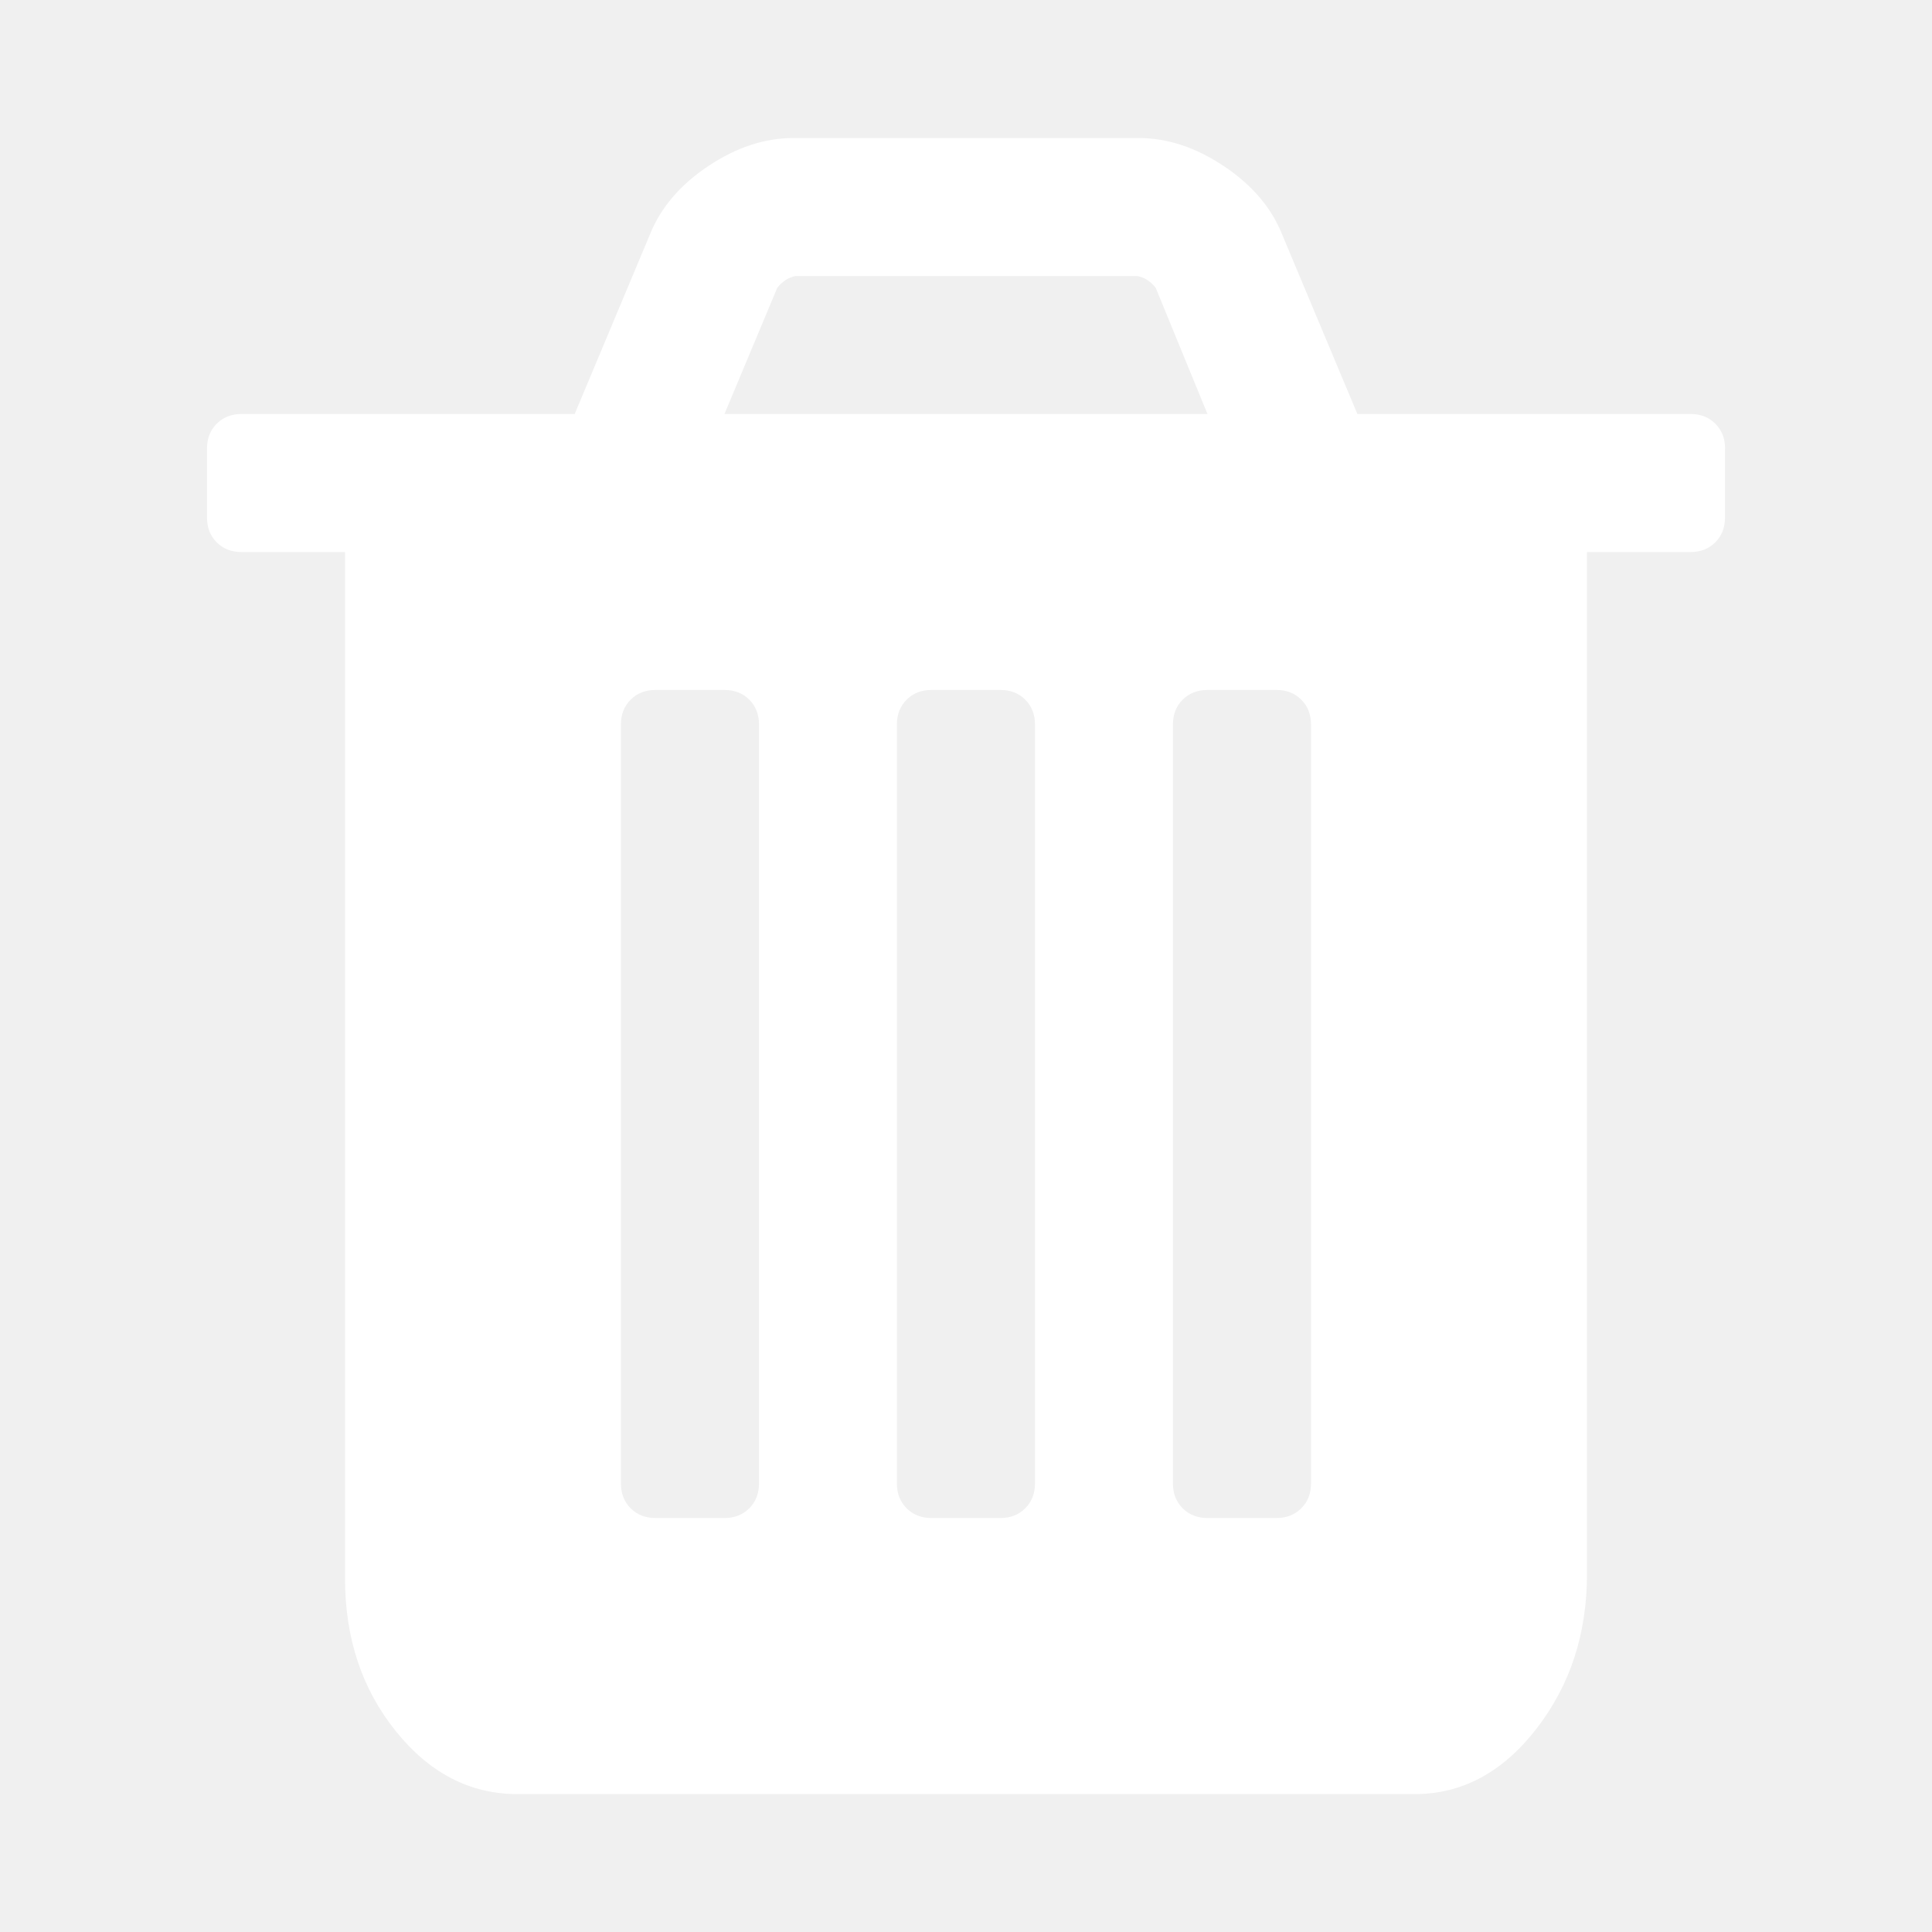
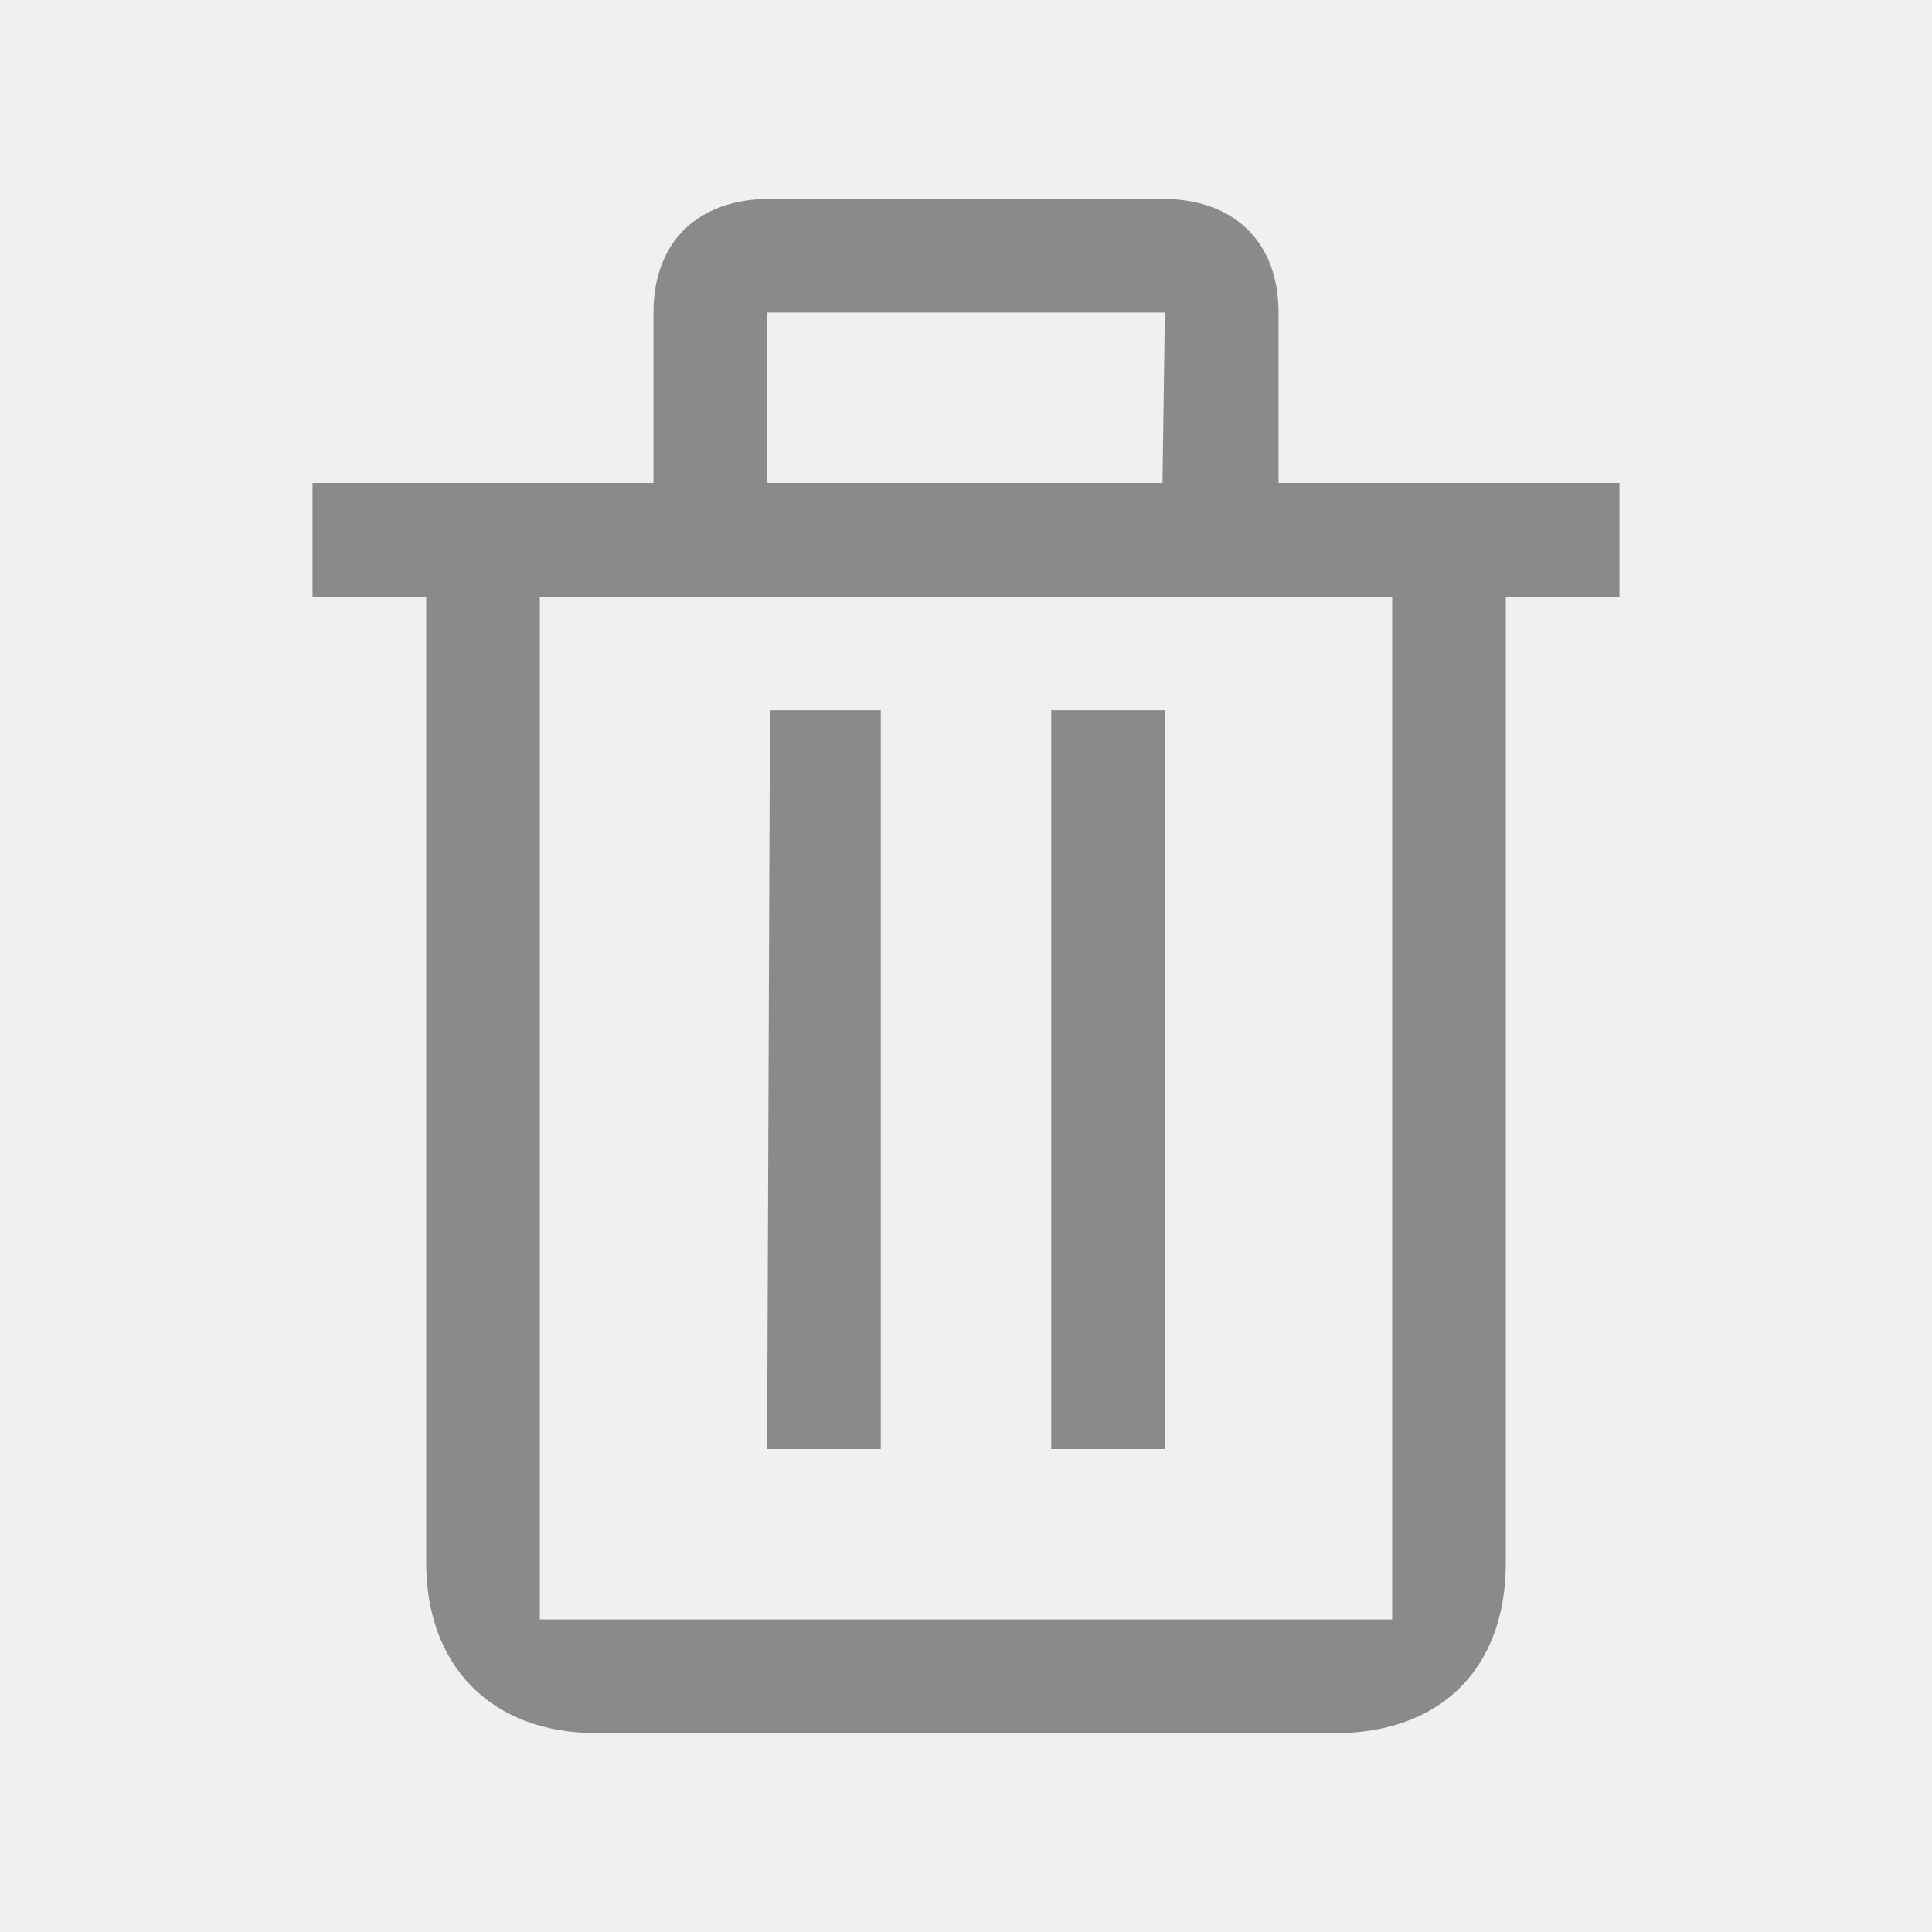
- <svg xmlns="http://www.w3.org/2000/svg" t="1552206762204" class="icon" style="" viewBox="0 0 1024 1024" version="1.1" p-id="2065" width="32" height="32">
+ <svg xmlns="http://www.w3.org/2000/svg" t="1553593505855" class="icon" style="" viewBox="0 0 1024 1024" version="1.1" p-id="3643" width="32" height="32">
  <defs>
    <style type="text/css" />
  </defs>
-   <path d="M402.288 786.272l0-402.272q0-8-5.152-13.152t-13.152-5.152l-36.576 0q-8 0-13.152 5.152t-5.152 13.152l0 402.272q0 8 5.152 13.152t13.152 5.152l36.576 0q8 0 13.152-5.152t5.152-13.152zM548.56 786.272l0-402.272q0-8-5.152-13.152t-13.152-5.152l-36.576 0q-8 0-13.152 5.152t-5.152 13.152l0 402.272q0 8 5.152 13.152t13.152 5.152l36.576 0q8 0 13.152-5.152t5.152-13.152zM694.864 786.272l0-402.272q0-8-5.152-13.152t-13.152-5.152l-36.576 0q-8 0-13.152 5.152t-5.152 13.152l0 402.272q0 8 5.152 13.152t13.152 5.152l36.576 0q8 0 13.152-5.152t5.152-13.152zM383.984 219.424l256 0-27.424-66.848q-4-5.152-9.728-6.272l-181.152 0q-5.728 1.152-9.728 6.272zM914.288 237.728l0 36.576q0 8-5.152 13.152t-13.152 5.152l-54.848 0 0 541.728q0 47.424-26.848 82.016t-64.576 34.56l-475.424 0q-37.728 0-64.576-33.44t-26.848-80.864l0-544-54.848 0q-8 0-13.152-5.152t-5.152-13.152l0-36.576q0-8 5.152-13.152t13.152-5.152l176.576 0 40-95.424q8.576-21.152 30.848-36t45.152-14.848l182.848 0q22.848 0 45.152 14.848t30.848 36l40 95.424 176.576 0q8 0 13.152 5.152t5.152 13.152z" p-id="2066" fill="#ffffff" />
+   <path d="M677.647 256l0-90.353c0-37.436-23.462-60.235-61.771-60.235L408.094 105.412c-38.249 0-61.741 22.799-61.741 60.235l0 90.353-180.706 0 0 60.235 60.235 0 0 512c0 54.272 33.973 90.353 90.353 90.353l391.529 0c55.085 0 90.353-33.491 90.353-90.353l0-512 60.235 0 0-60.235L677.647 256zM406.588 165.647l210.824 0-1.265 90.353L406.588 256 406.588 165.647zM737.882 858.353l-451.765 0 0-542.118 451.765 0L737.882 858.353zM466.824 376.471l-58.729 0-1.506 391.529 60.235 0L466.824 376.471zM617.412 376.471l-60.235 0 0 391.529 60.235 0L617.412 376.471z" p-id="3644" fill="#8a8a8a" />
</svg>
